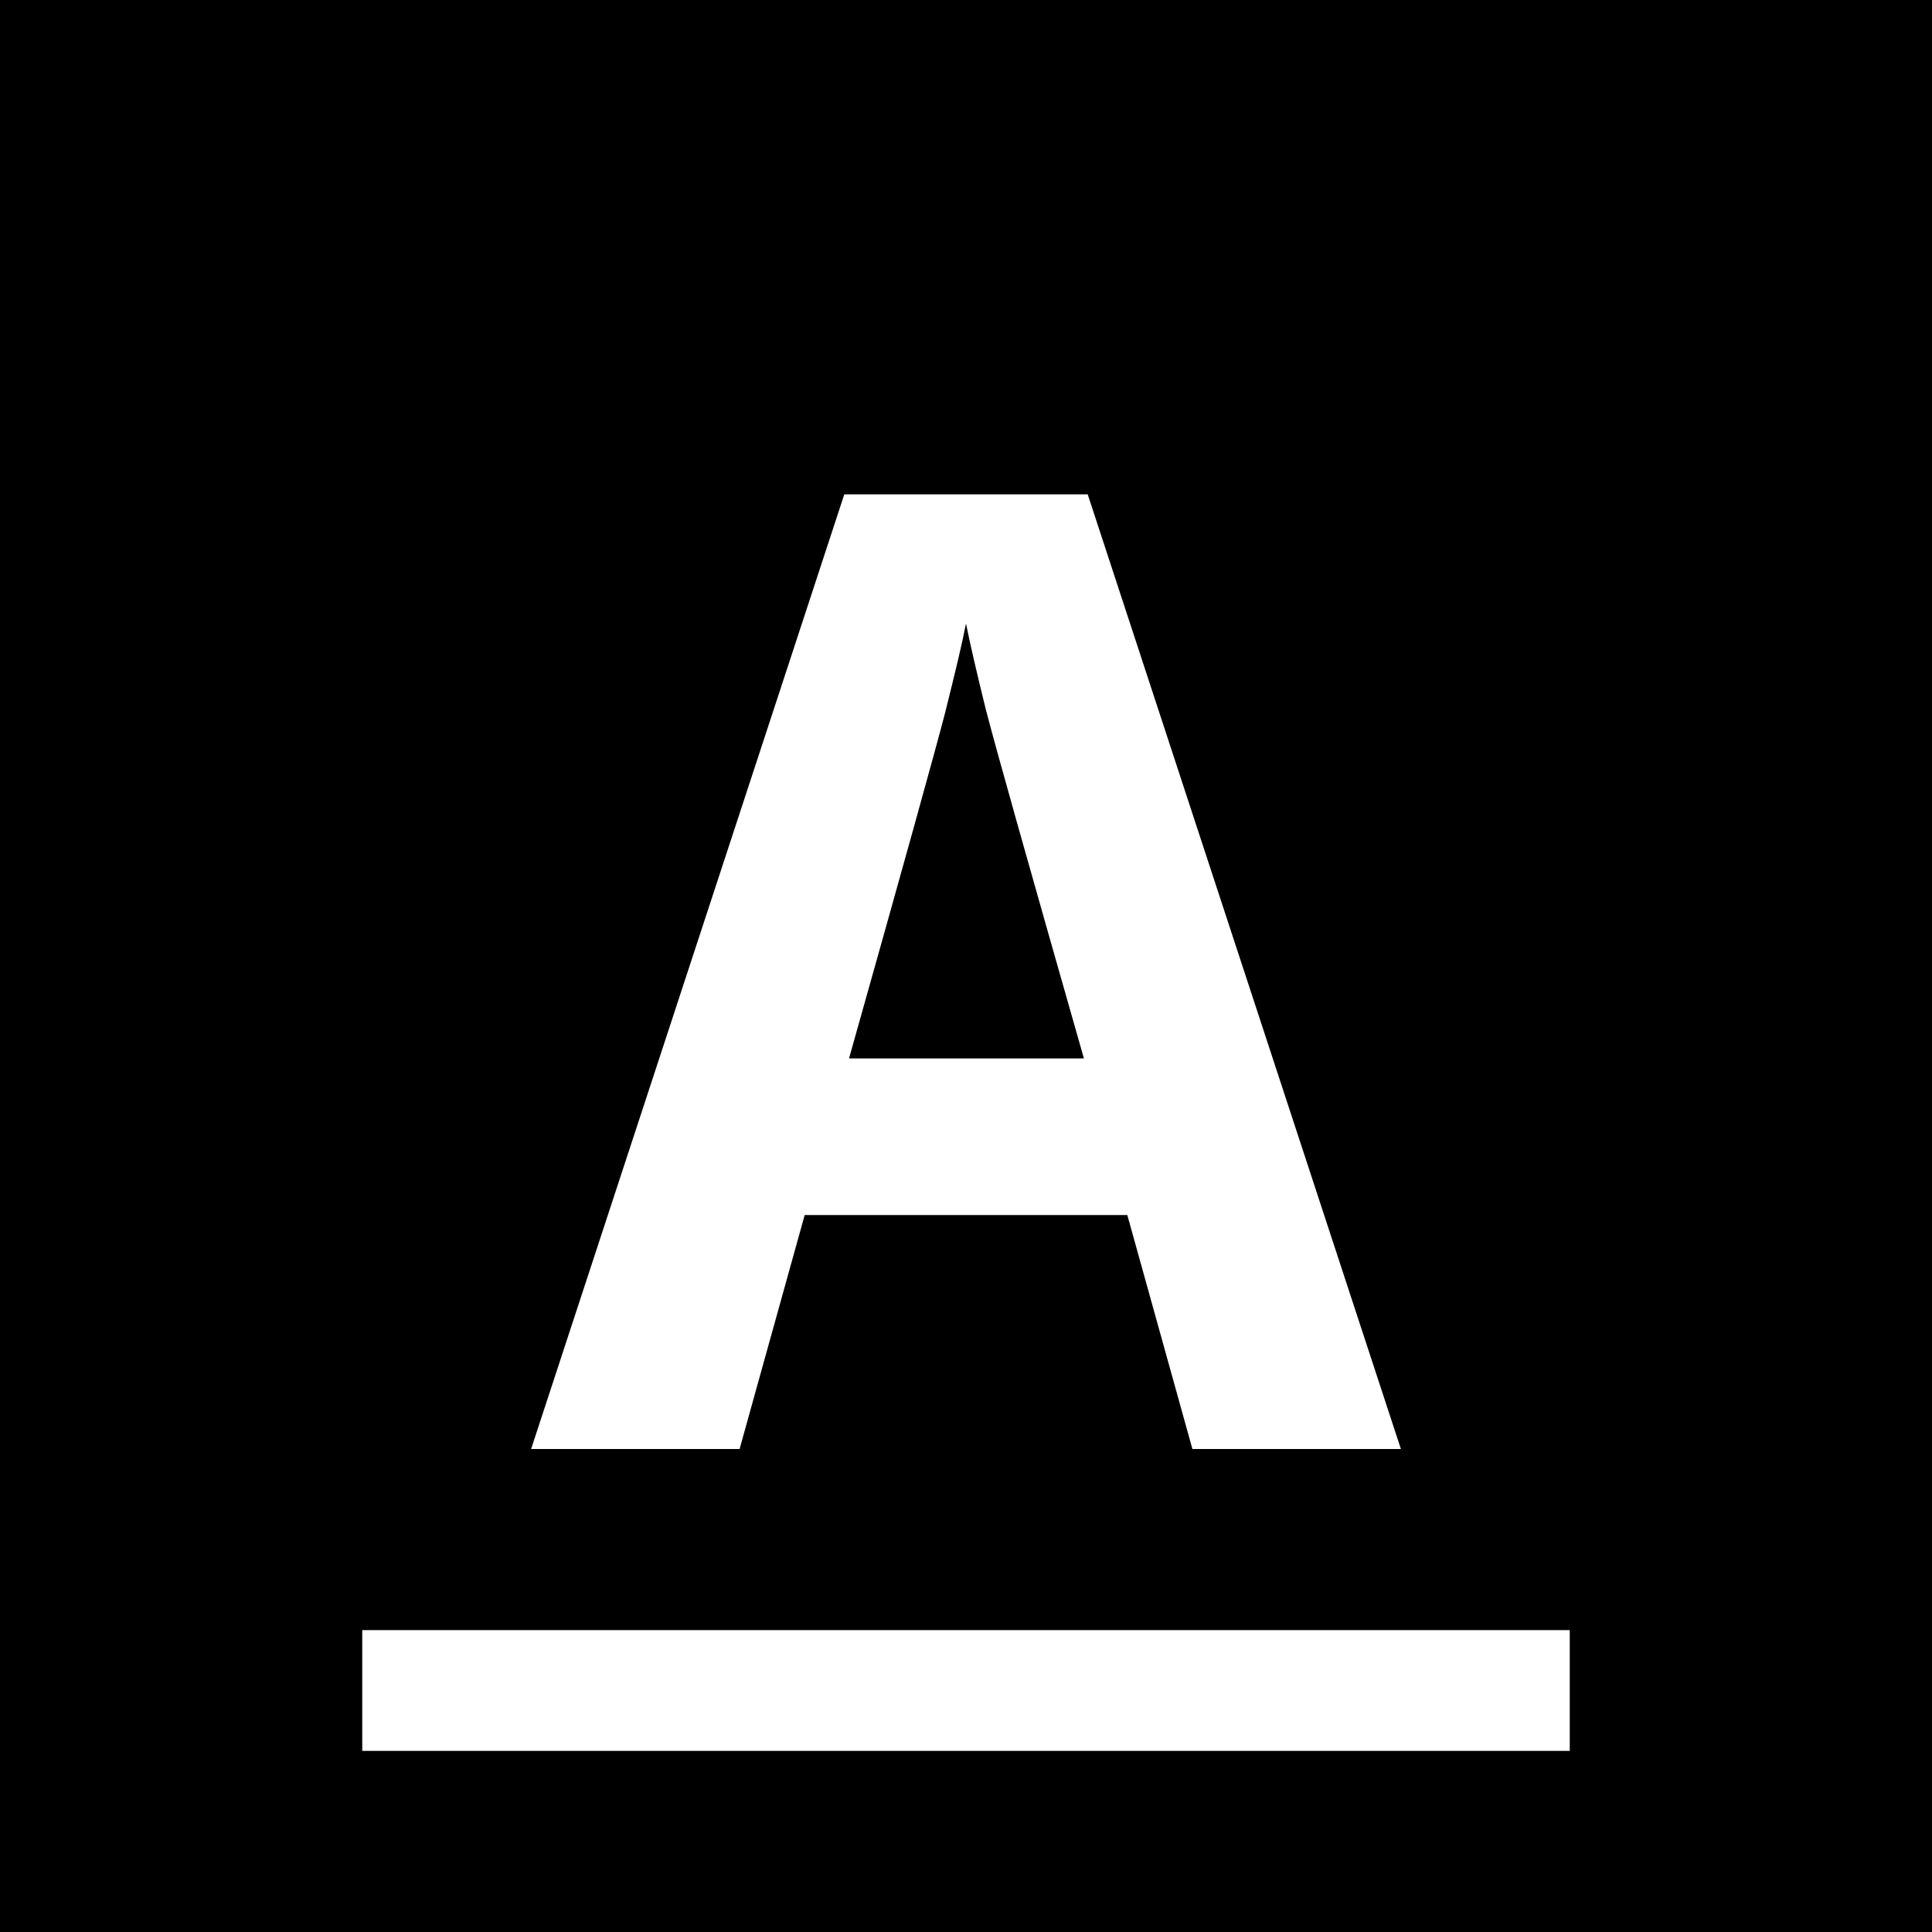
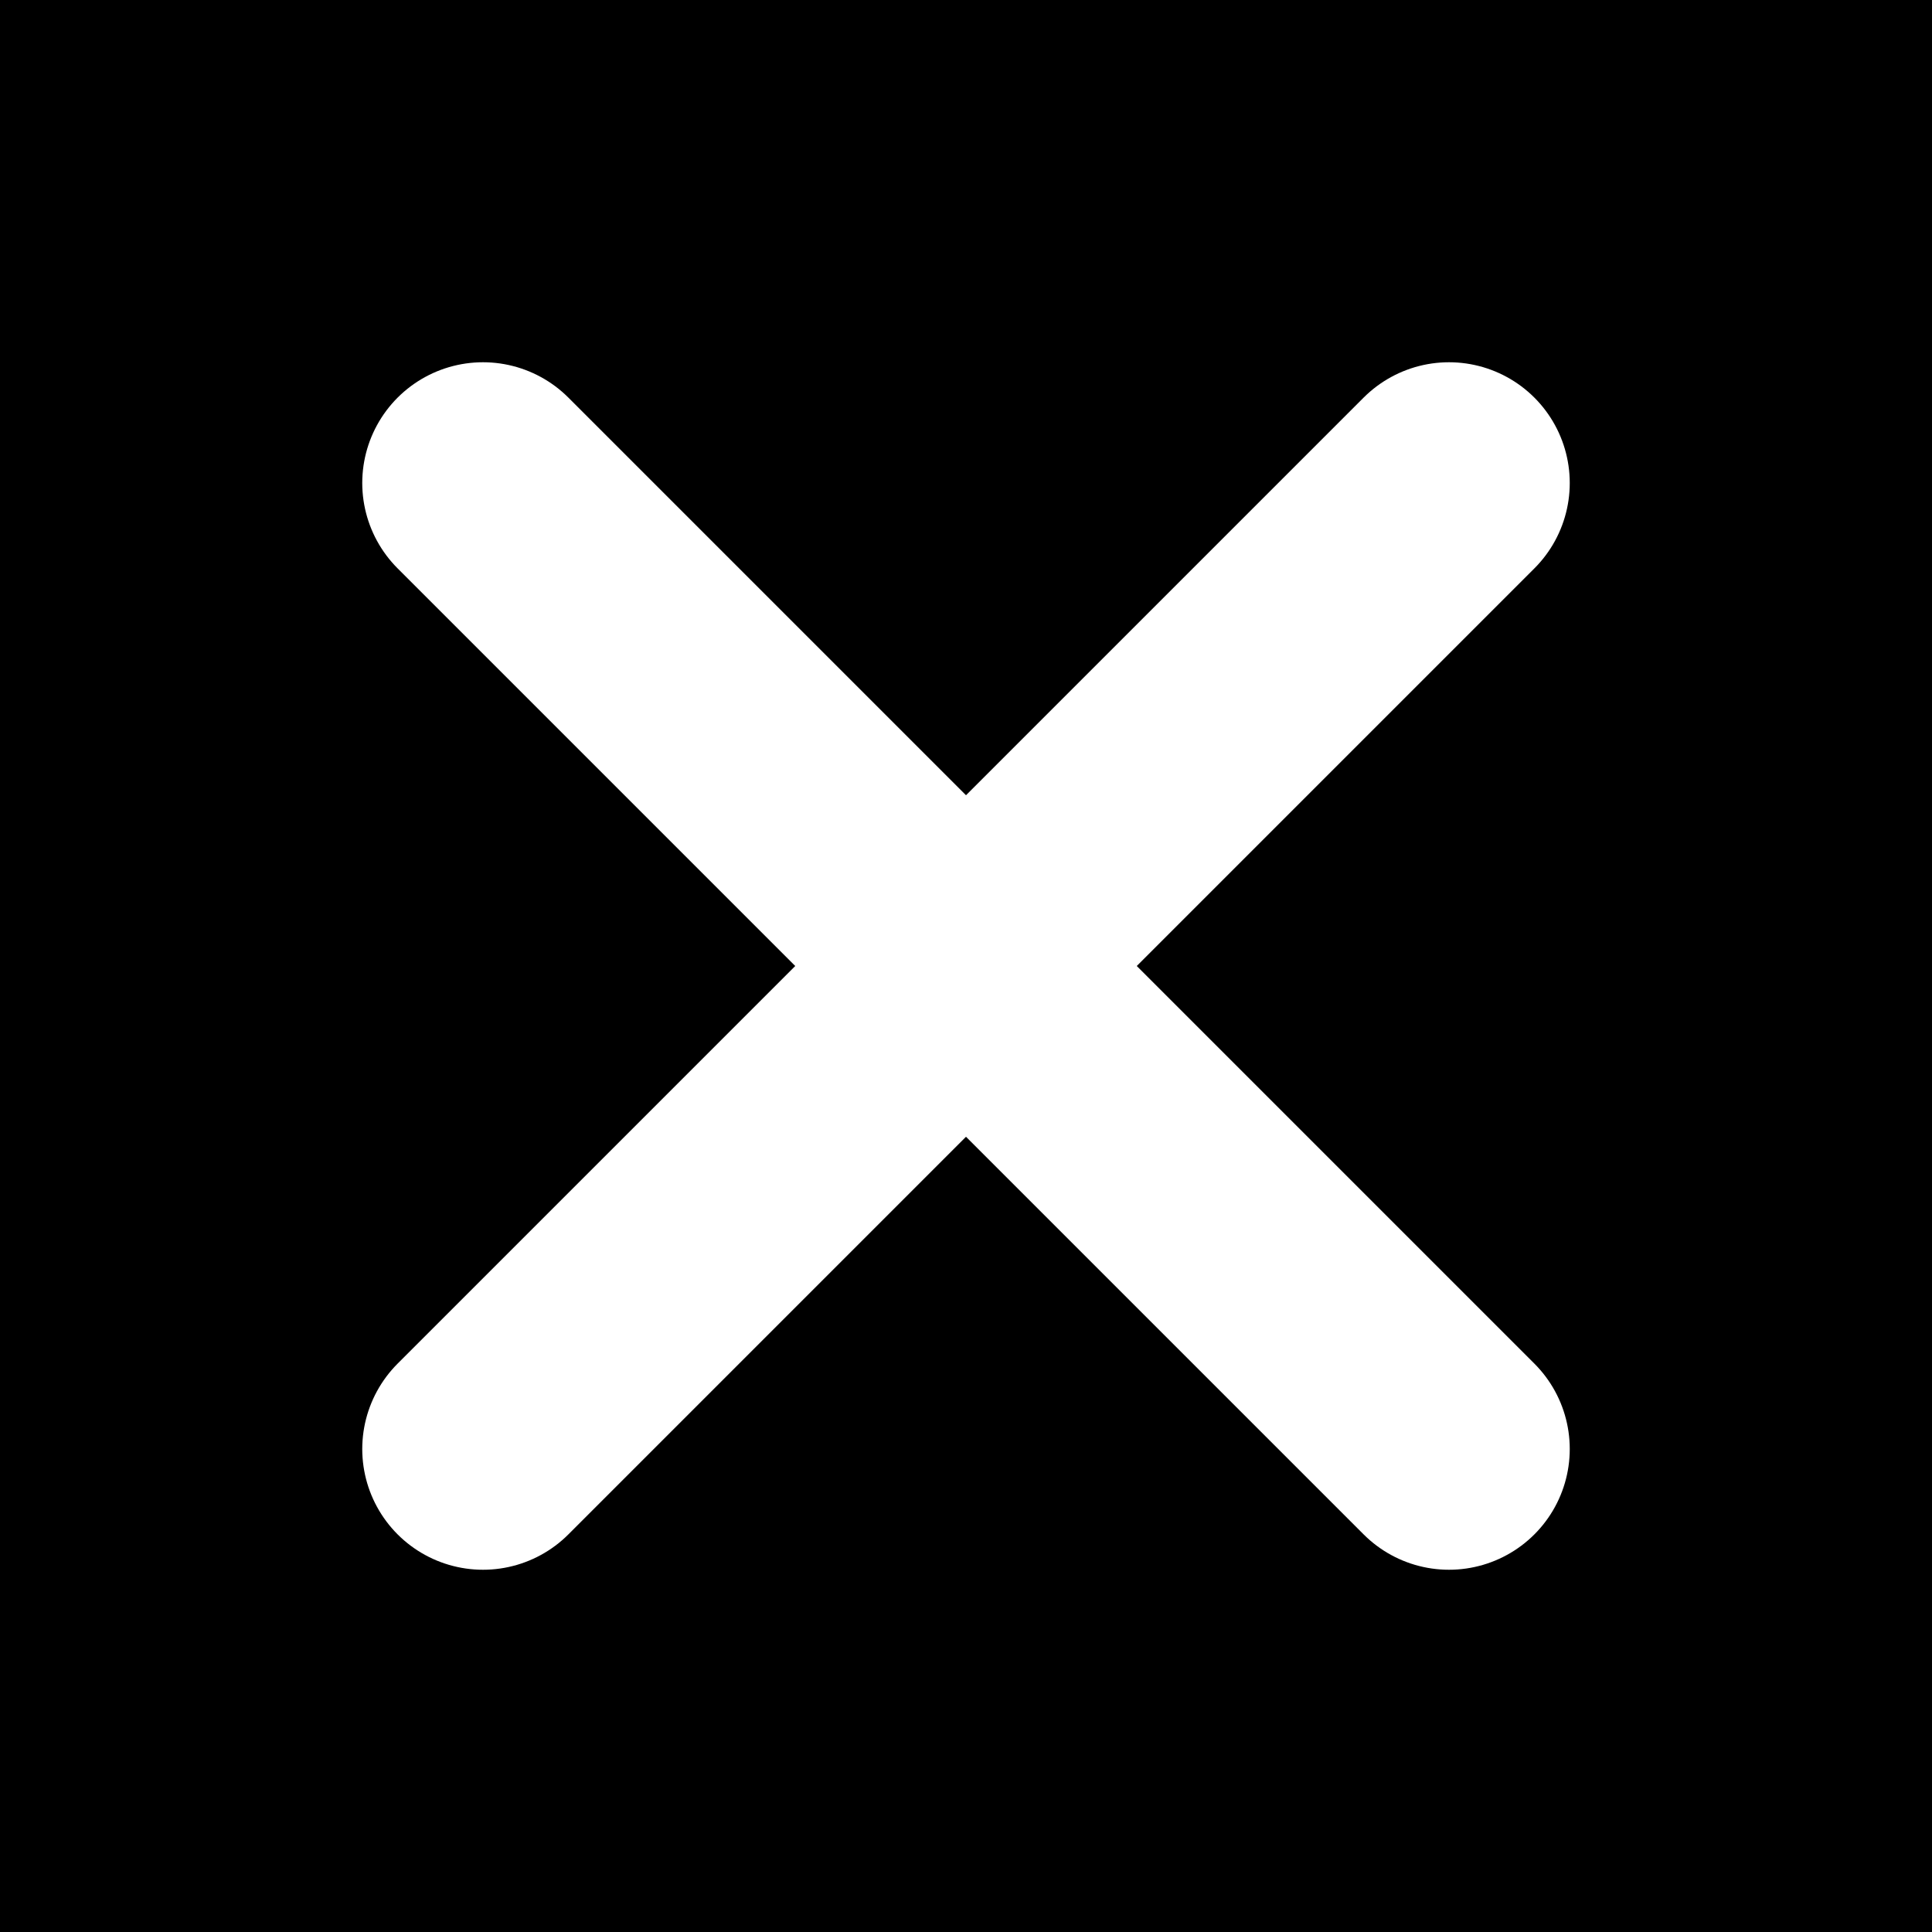
<svg xmlns="http://www.w3.org/2000/svg" viewBox="0 0 32 32">
  <rect width="32" height="32" fill="#000000" />
-   <text x="16" y="24" font-family="'JetBrains Mono', 'Courier New', monospace" font-size="24" font-weight="700" fill="#ffffff" text-anchor="middle">A</text>
-   <rect x="6" y="27" width="20" height="2" fill="#ffffff" />
+   <line x1="8" y1="8" x2="24" y2="24" stroke="#ffffff" stroke-width="4" stroke-linecap="round" />
+   <line x1="24" y1="8" x2="8" y2="24" stroke="#ffffff" stroke-width="4" stroke-linecap="round" />
</svg>
